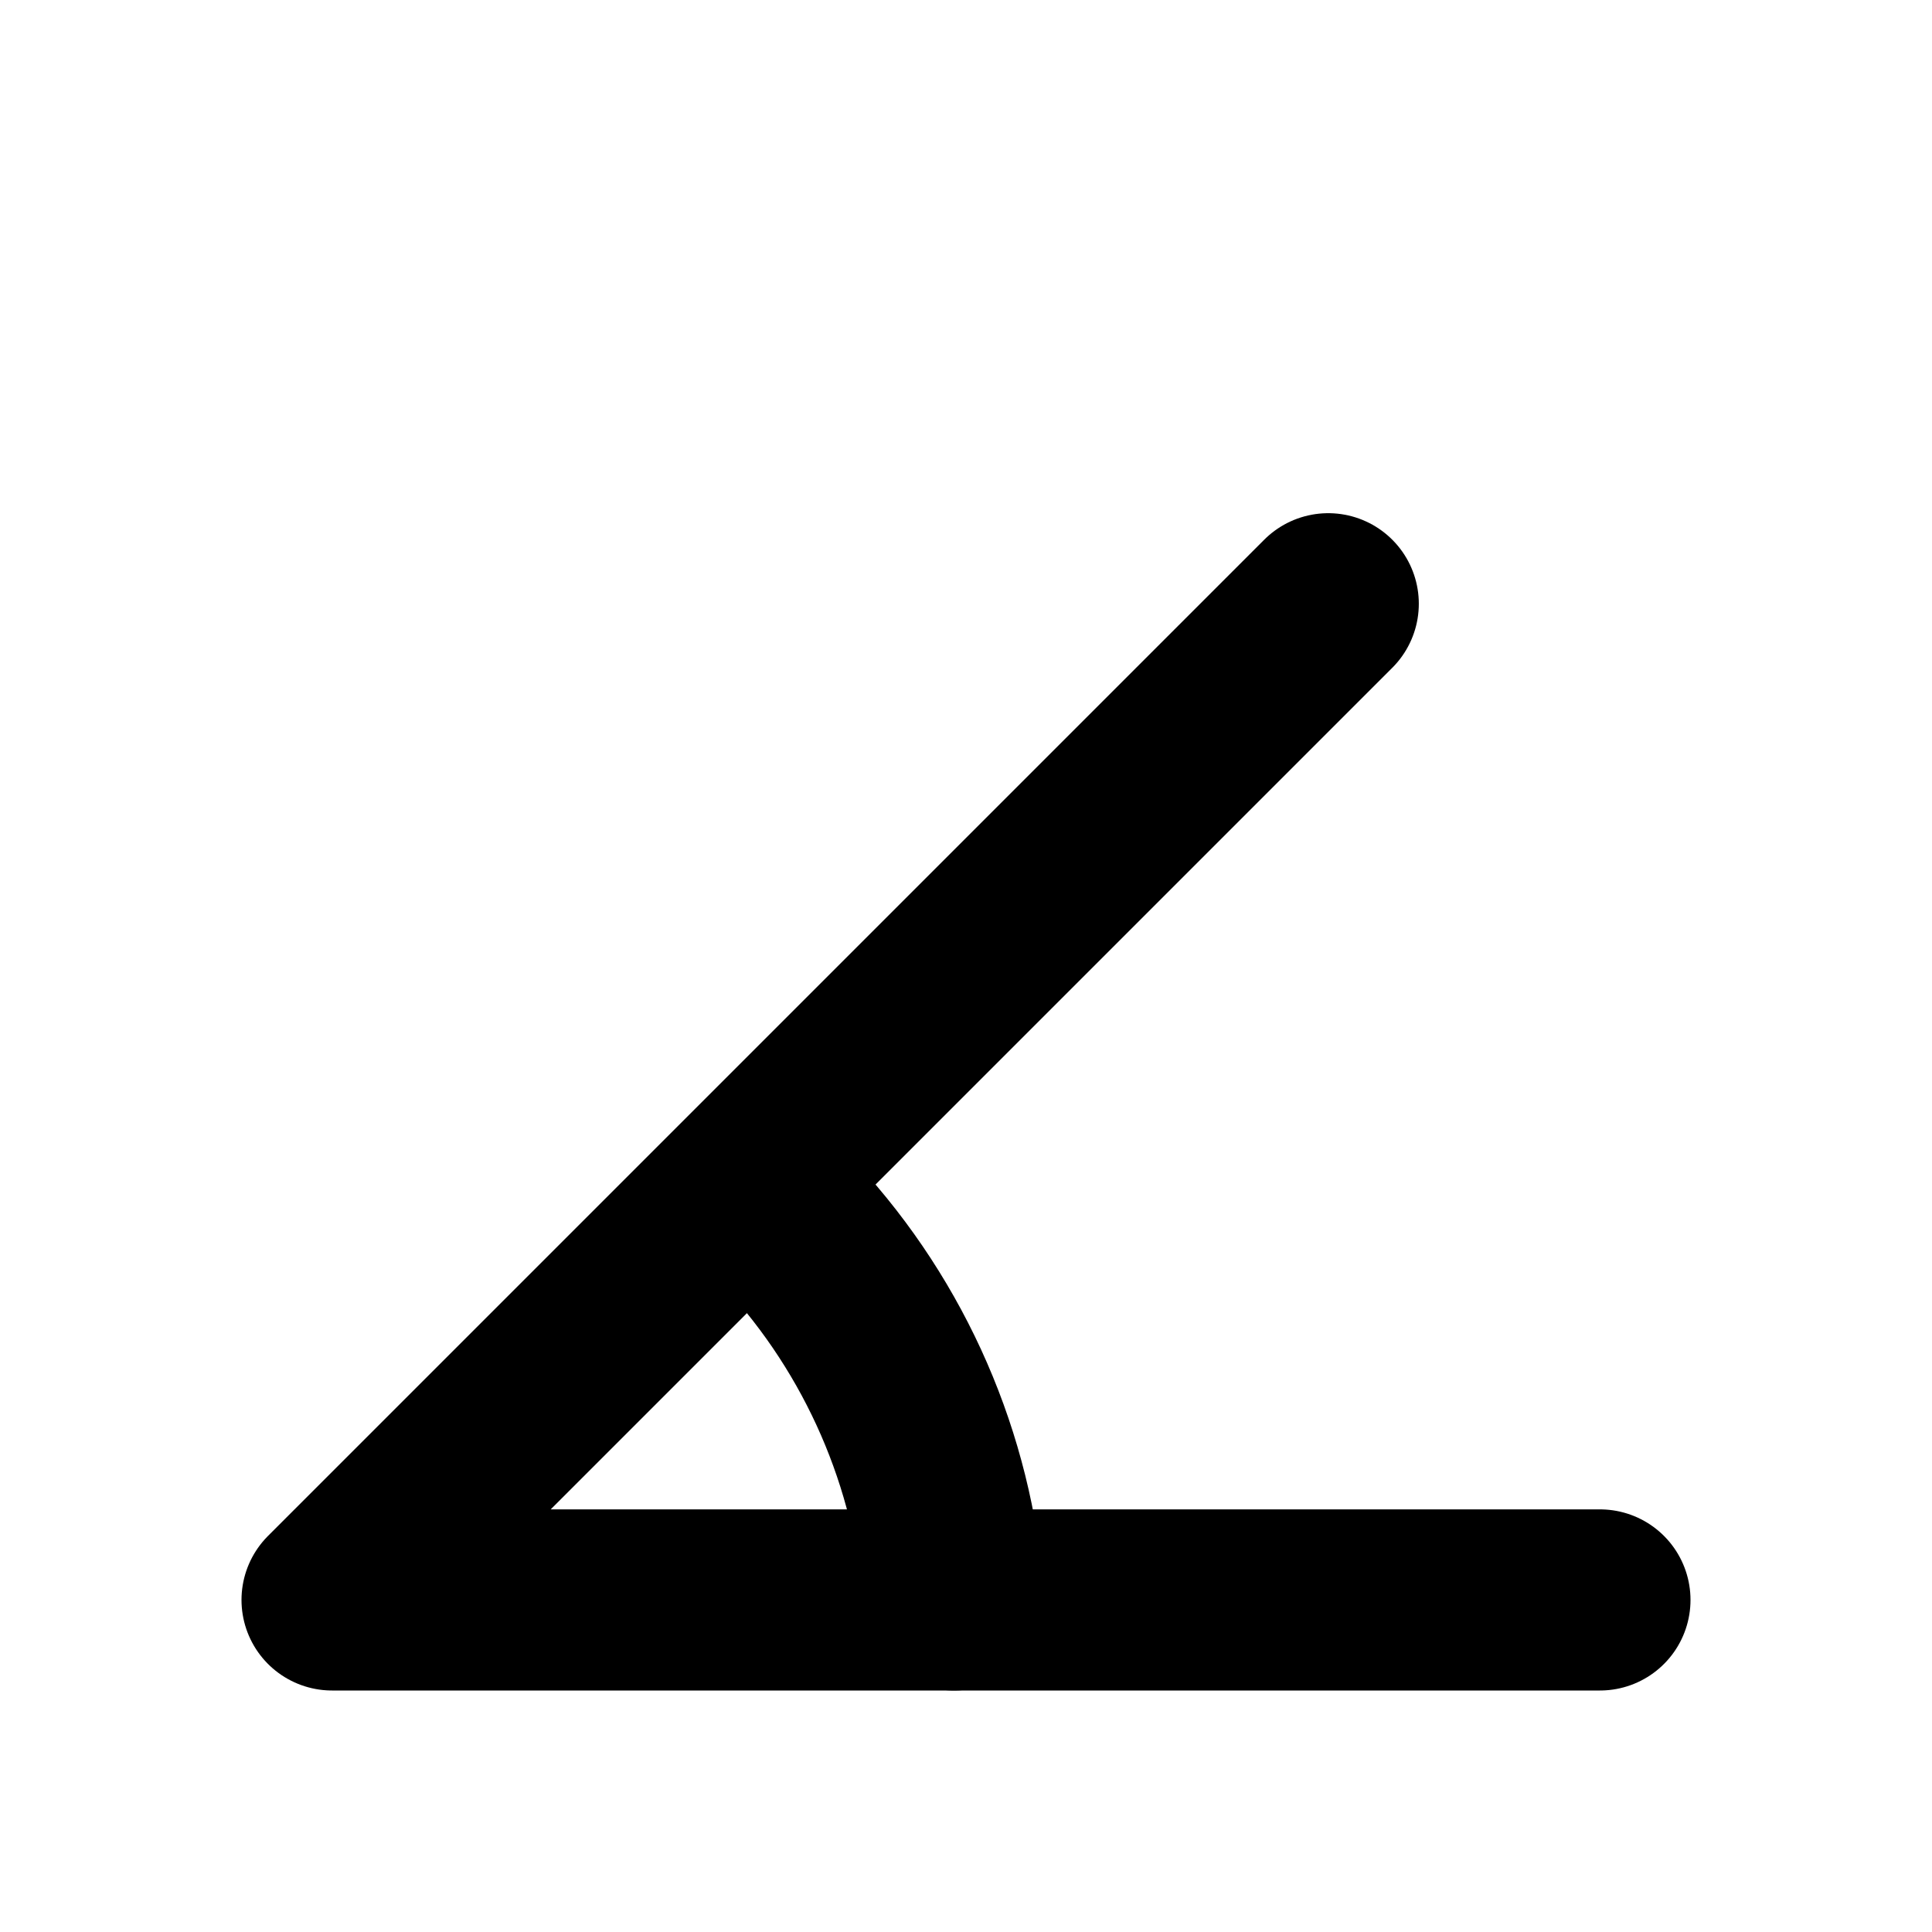
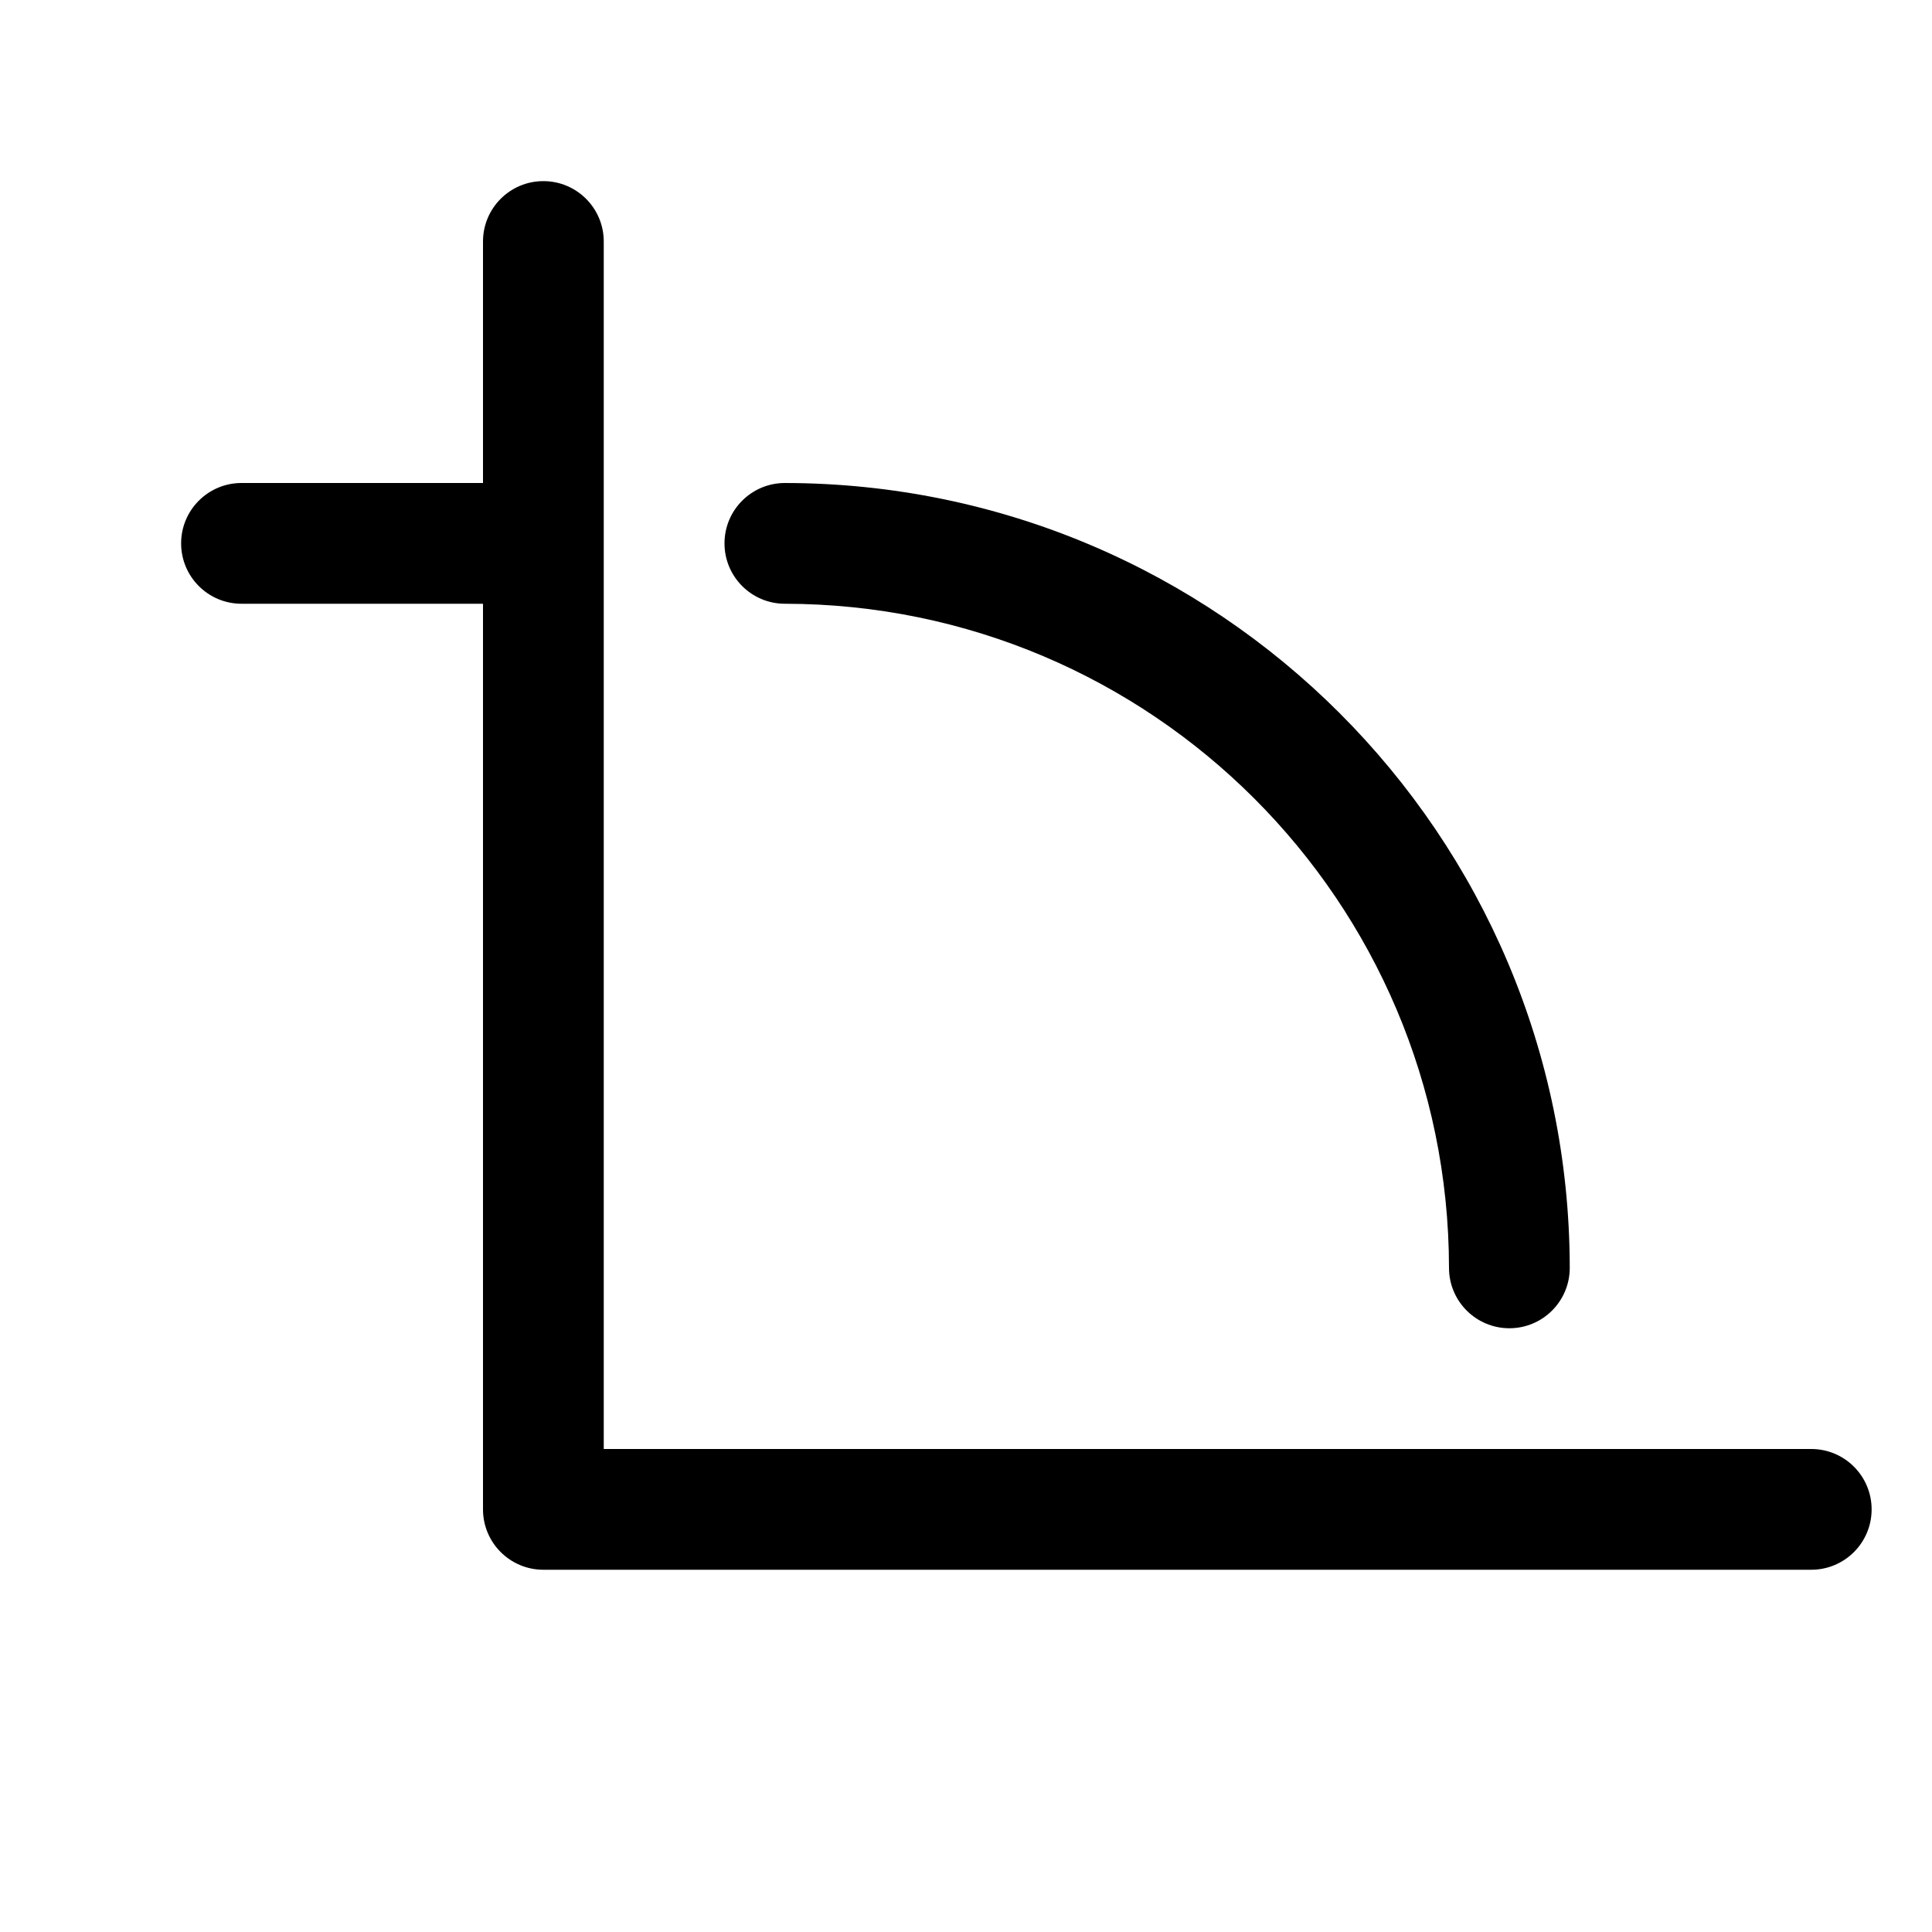
- <svg xmlns="http://www.w3.org/2000/svg" width="16" height="16" viewBox="0 0 16 16" fill="none">
-   <path d="M2.75 13.25h10.5M2.75 13.25L11 5" stroke="currentColor" stroke-width="1.5" stroke-linecap="round" stroke-linejoin="round" />
-   <path d="M7.9 13.25a5.15 5.15 0 0 0-1.35-3.1" stroke="currentColor" stroke-width="1.5" stroke-linecap="round" />
+ <svg xmlns="http://www.w3.org/2000/svg" viewBox="0 0 256 256" fill="currentColor">
+   <path d="M96,72a8,8,0,0,1,8-8A104.11,104.11,0,0,1,208,168a8,8,0,0,1-16,0,88.1,88.1,0,0,0-88-88A8,8,0,0,1,96,72ZM240,192H80V32a8,8,0,0,0-16,0V64H32a8,8,0,0,0,0,16H64V200a8,8,0,0,0,8,8H240a8,8,0,0,0,0-16Z" />
</svg>
